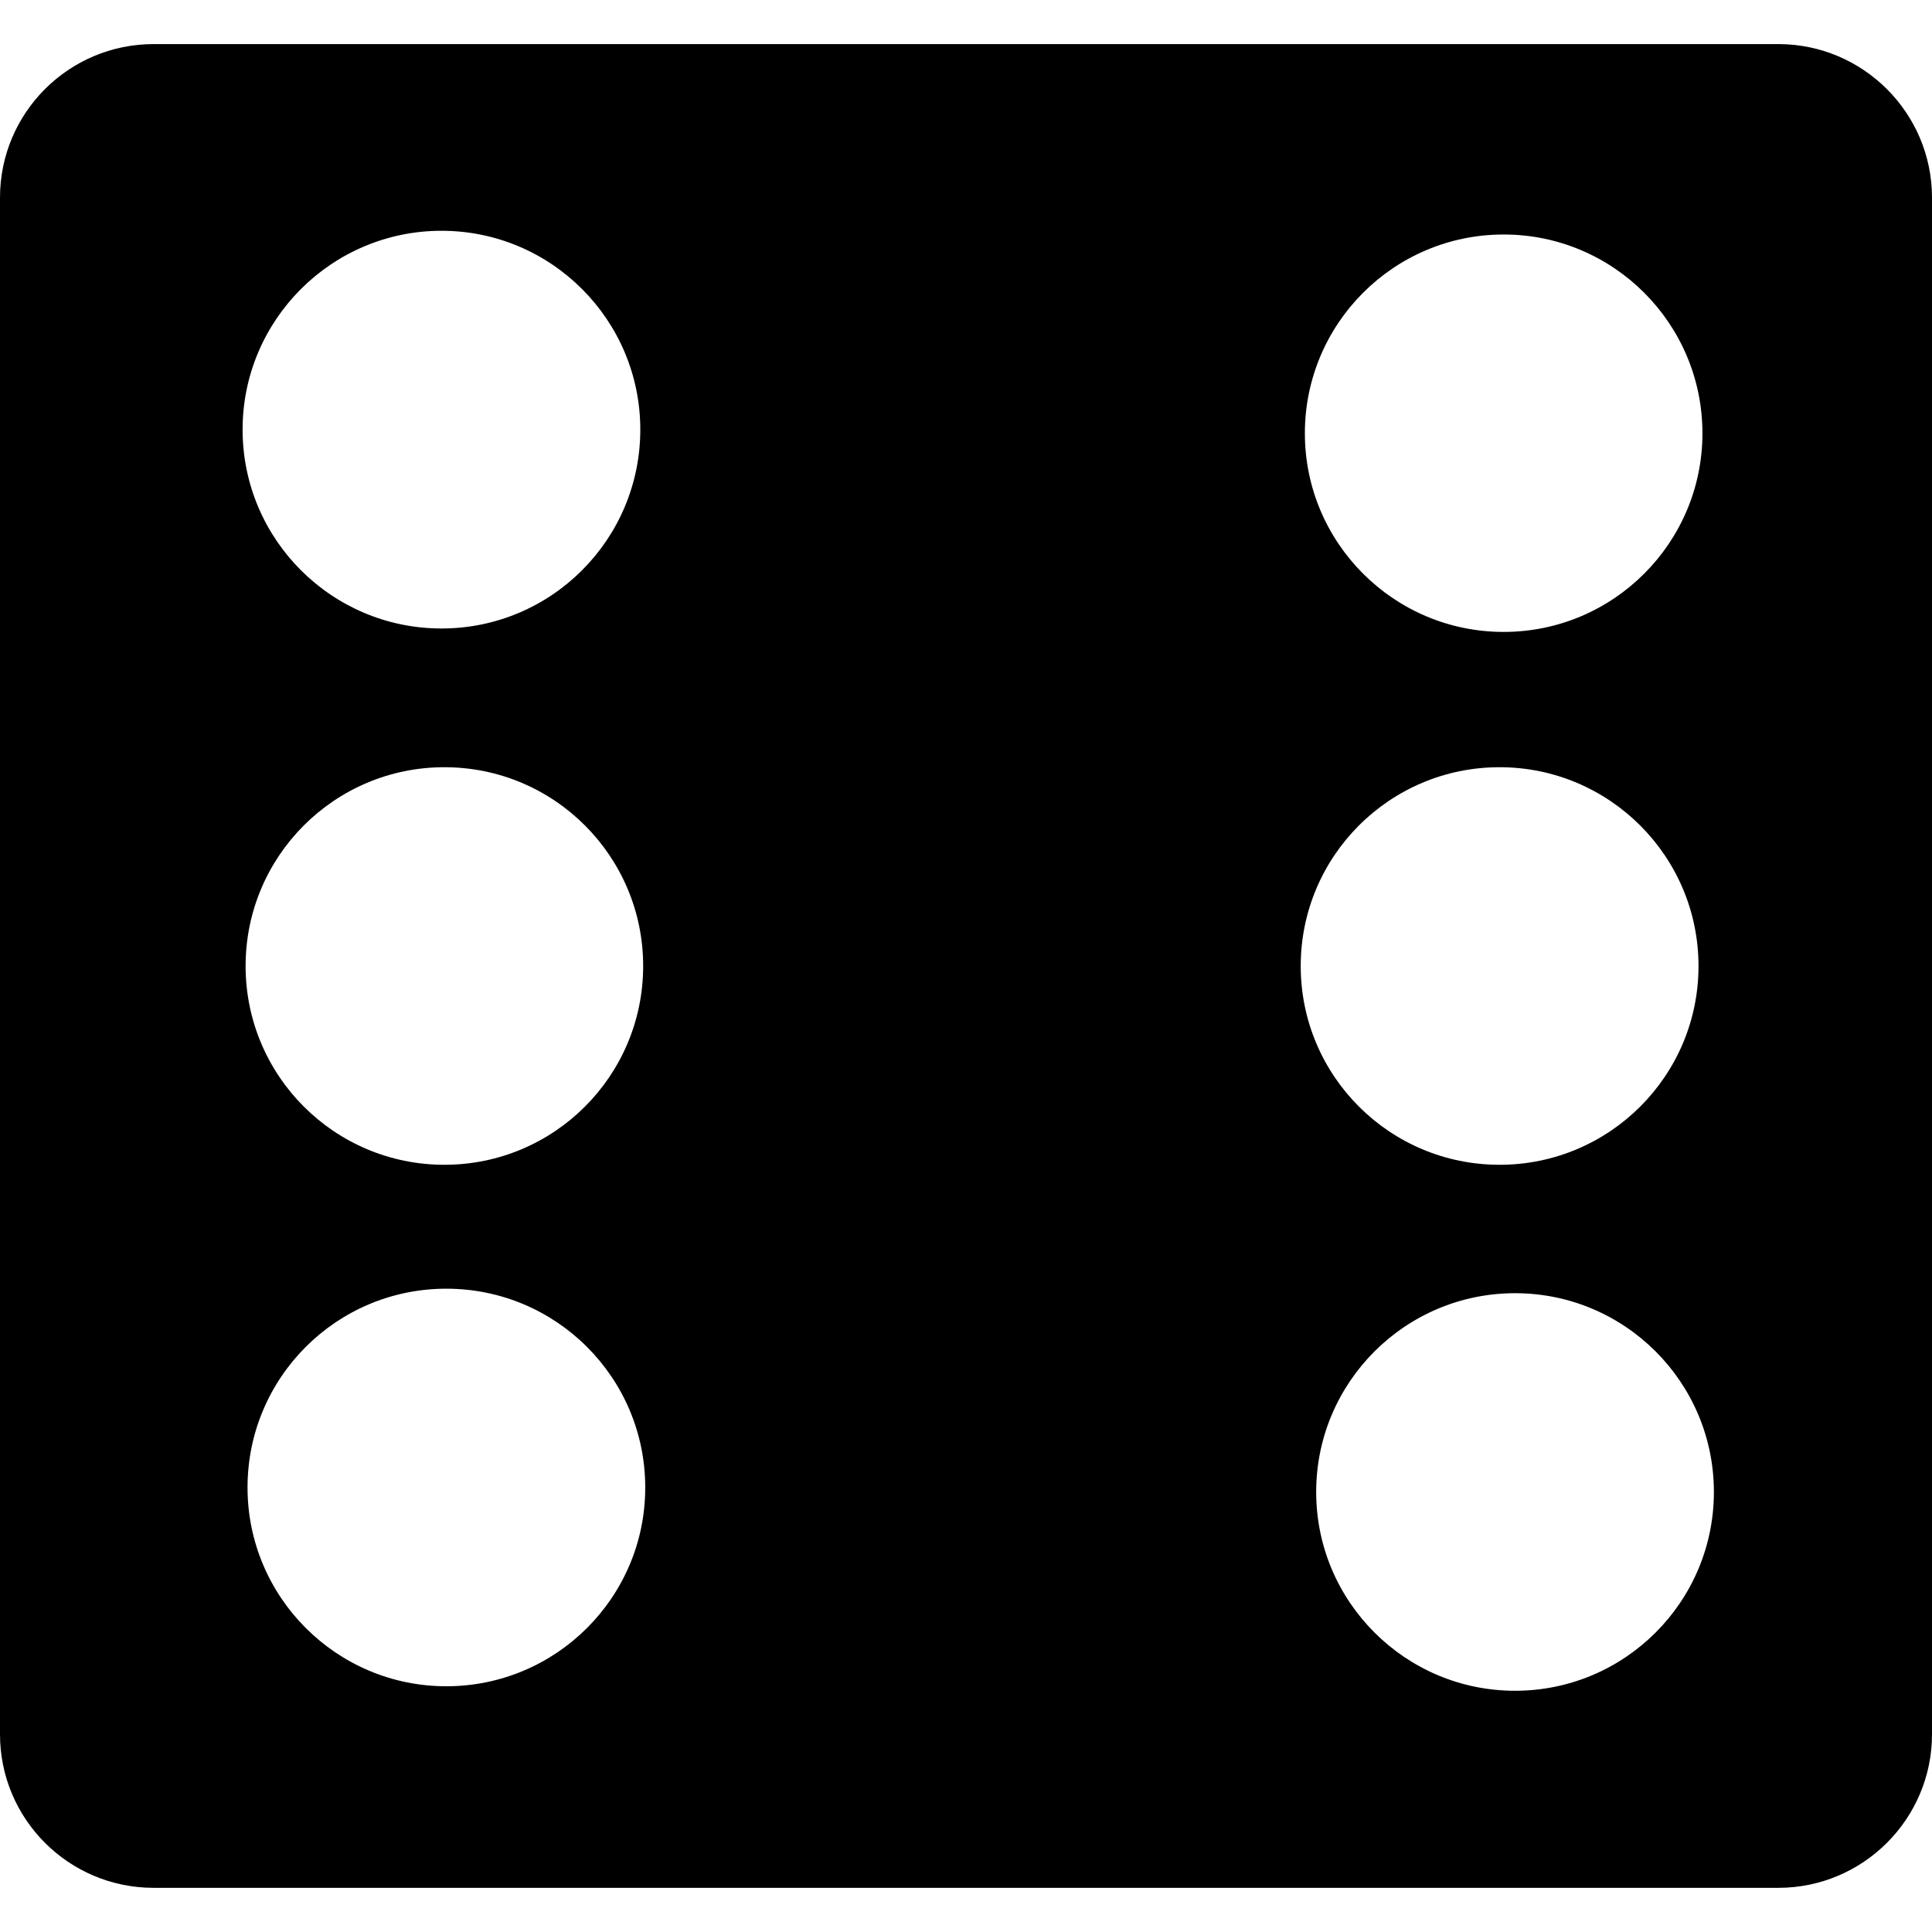
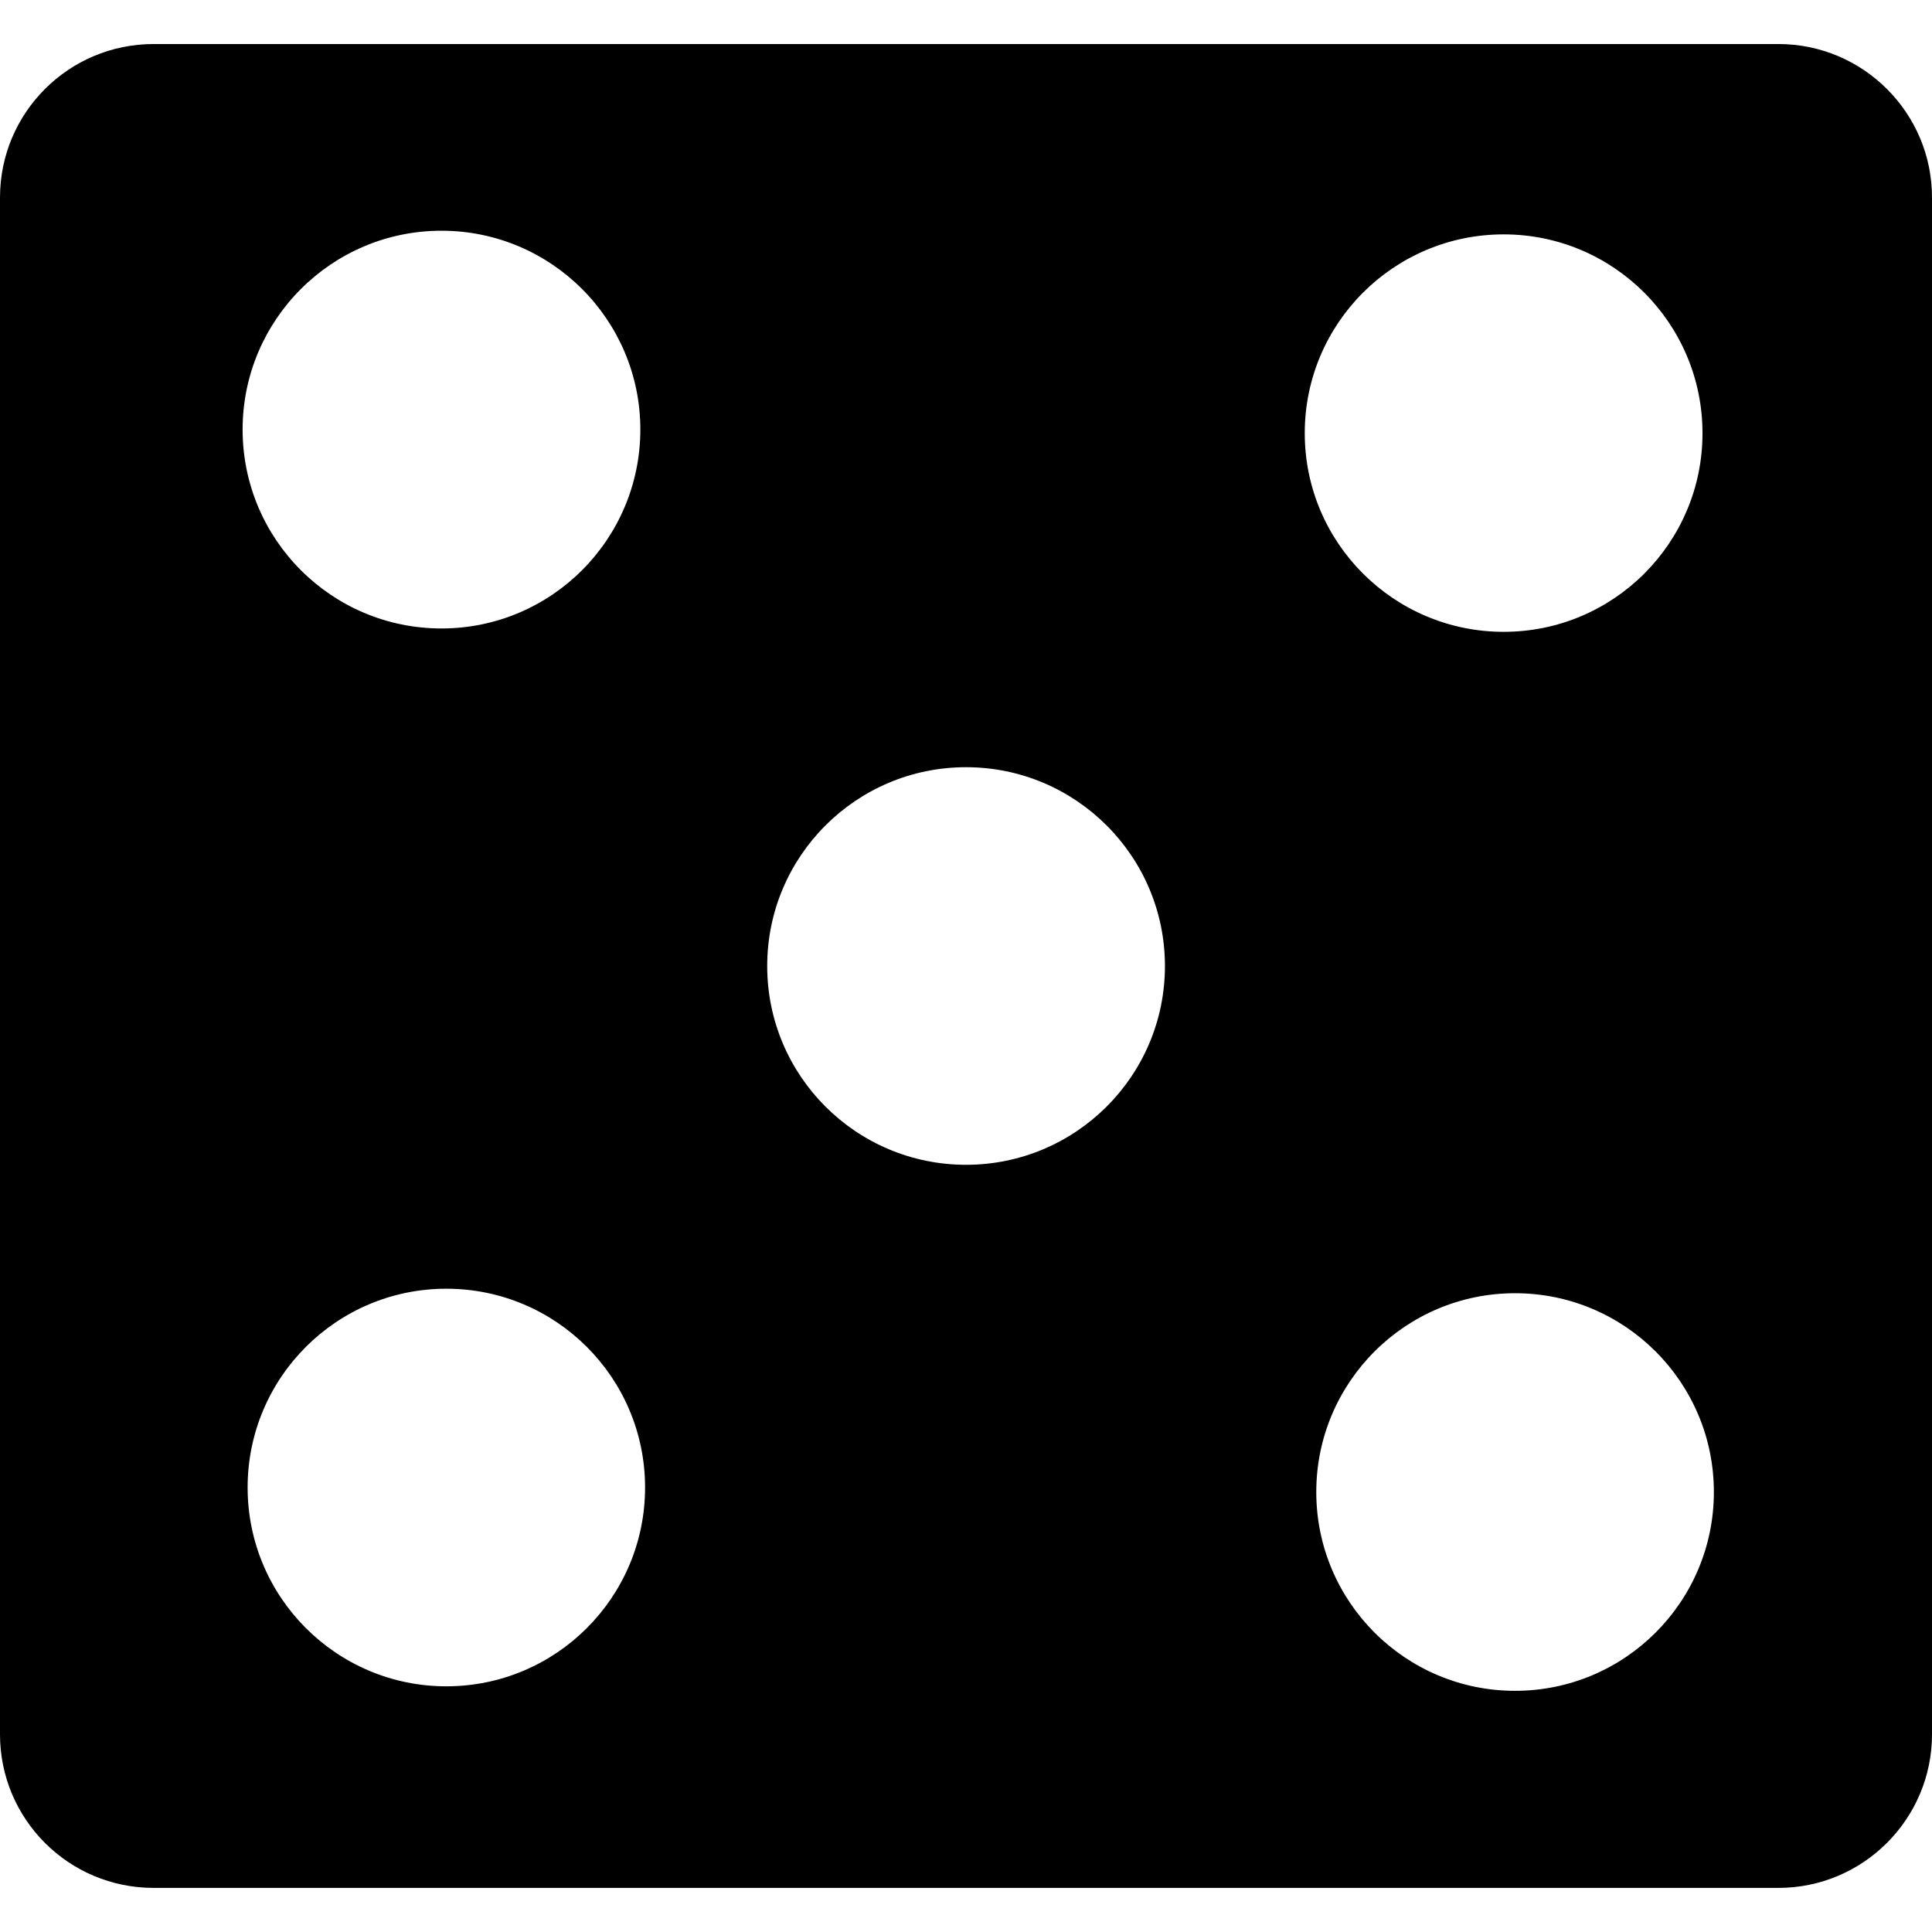
- <svg xmlns="http://www.w3.org/2000/svg" version="1.1" id="Capa_1" x="0px" y="0px" viewBox="0 0 26.99 26.99" style="enable-background:new 0 0 26.99 26.99;" xml:space="preserve">
+ <svg xmlns="http://www.w3.org/2000/svg" version="1.1" id="Capa_1" x="0px" y="0px" viewBox="0 0 26.988 26.988" style="enable-background:new 0 0 26.988 26.988;" xml:space="preserve">
  <g>
-     <path d="M24.844,0.616H2.146C0.96,0.616,0,1.577,0,2.761v21.467c0,1.184,0.96,2.145,2.146,2.145h22.698   c1.182,0,2.146-0.961,2.146-2.145V2.761C26.99,1.577,26.025,0.616,24.844,0.616z M6.168,8.78c-1.533,0-2.779-1.244-2.779-2.779   c0-1.531,1.246-2.777,2.779-2.777c1.534,0,2.777,1.246,2.777,2.777C8.945,7.536,7.702,8.78,6.168,8.78z M20.949,16.272   c-1.535,0-2.778-1.242-2.778-2.777c0-1.533,1.243-2.777,2.778-2.777c1.533,0,2.779,1.244,2.779,2.777   C23.729,15.03,22.482,16.272,20.949,16.272z M6.208,16.272c-1.534,0-2.777-1.242-2.777-2.777c0-1.533,1.243-2.777,2.777-2.777   s2.777,1.244,2.777,2.777C8.985,15.03,7.742,16.272,6.208,16.272z M21.165,23.62c-1.532,0-2.778-1.244-2.778-2.777   s1.246-2.777,2.778-2.777c1.534,0,2.778,1.244,2.778,2.777S22.699,23.62,21.165,23.62z M21.006,8.828   c-1.533,0-2.777-1.244-2.777-2.775c0-1.533,1.244-2.777,2.777-2.777s2.777,1.244,2.777,2.777   C23.783,7.583,22.539,8.828,21.006,8.828z M6.235,23.557c-1.533,0-2.777-1.244-2.777-2.777c0-1.535,1.244-2.777,2.777-2.777   c1.534,0,2.779,1.242,2.779,2.777C9.015,22.313,7.77,23.557,6.235,23.557z" />
+     <path d="M24.842,0.615H2.147C0.958,0.615,0,1.576,0,2.76v21.467c0,1.184,0.958,2.145,2.147,2.145h22.695   c1.183,0,2.146-0.961,2.146-2.145V2.76C26.989,1.576,26.025,0.615,24.842,0.615z M6.167,8.779C4.633,8.779,3.389,7.535,3.389,6   c0-1.531,1.244-2.777,2.778-2.777S8.945,4.469,8.945,6C8.944,7.536,7.7,8.779,6.167,8.779z M13.495,16.271   c-1.534,0-2.778-1.242-2.778-2.777c0-1.533,1.244-2.777,2.778-2.777c1.532,0,2.778,1.244,2.778,2.777   C16.273,15.029,15.027,16.271,13.495,16.271z M21.164,23.619c-1.533,0-2.777-1.244-2.777-2.777s1.244-2.777,2.777-2.777   s2.777,1.244,2.777,2.777S22.697,23.619,21.164,23.619z M21.005,8.826c-1.535,0-2.779-1.244-2.779-2.775   c0-1.533,1.244-2.777,2.779-2.777c1.533,0,2.777,1.244,2.777,2.777C23.783,7.582,22.539,8.826,21.005,8.826z M6.235,23.556   c-1.533,0-2.776-1.244-2.776-2.777c0-1.535,1.244-2.777,2.776-2.777s2.776,1.242,2.776,2.777   C9.011,22.312,7.768,23.556,6.235,23.556z" />
    <g>
	</g>
    <g>
	</g>
    <g>
	</g>
    <g>
	</g>
    <g>
	</g>
    <g>
	</g>
    <g>
	</g>
    <g>
	</g>
    <g>
	</g>
    <g>
	</g>
    <g>
	</g>
    <g>
	</g>
    <g>
	</g>
    <g>
	</g>
    <g>
	</g>
  </g>
  <g>
</g>
  <g>
</g>
  <g>
</g>
  <g>
</g>
  <g>
</g>
  <g>
</g>
  <g>
</g>
  <g>
</g>
  <g>
</g>
  <g>
</g>
  <g>
</g>
  <g>
</g>
  <g>
</g>
  <g>
</g>
  <g>
</g>
</svg>
